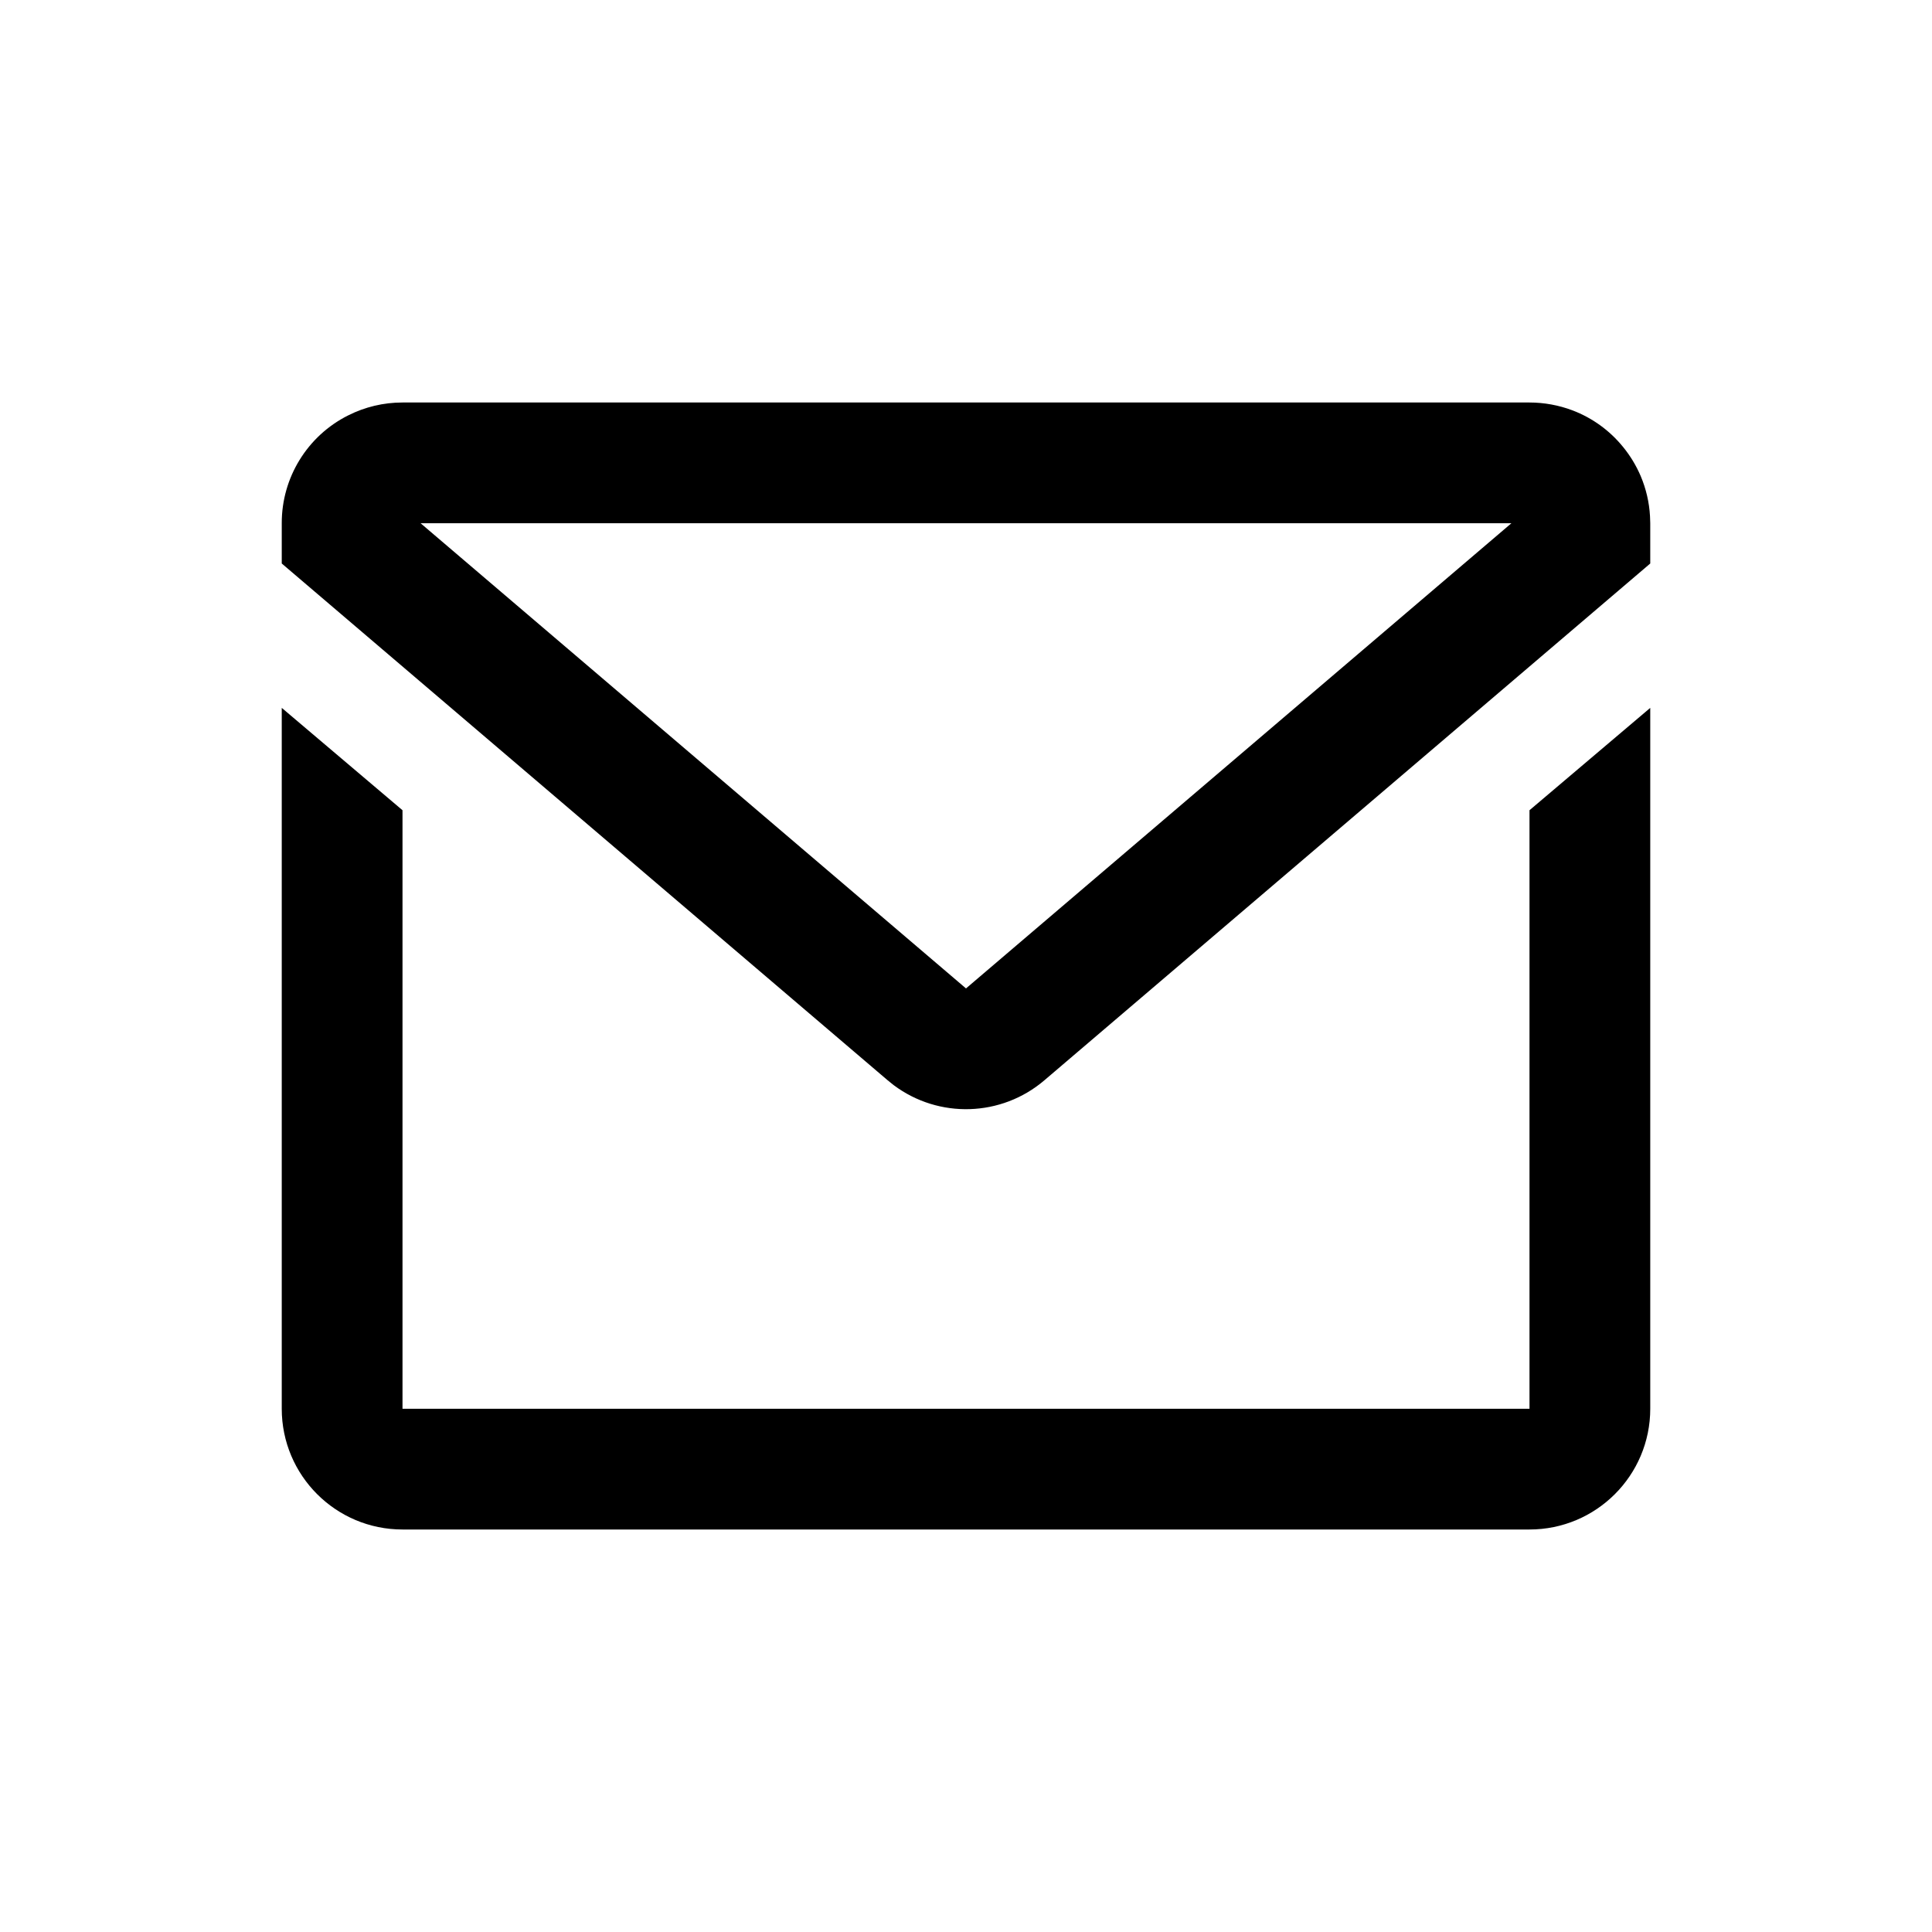
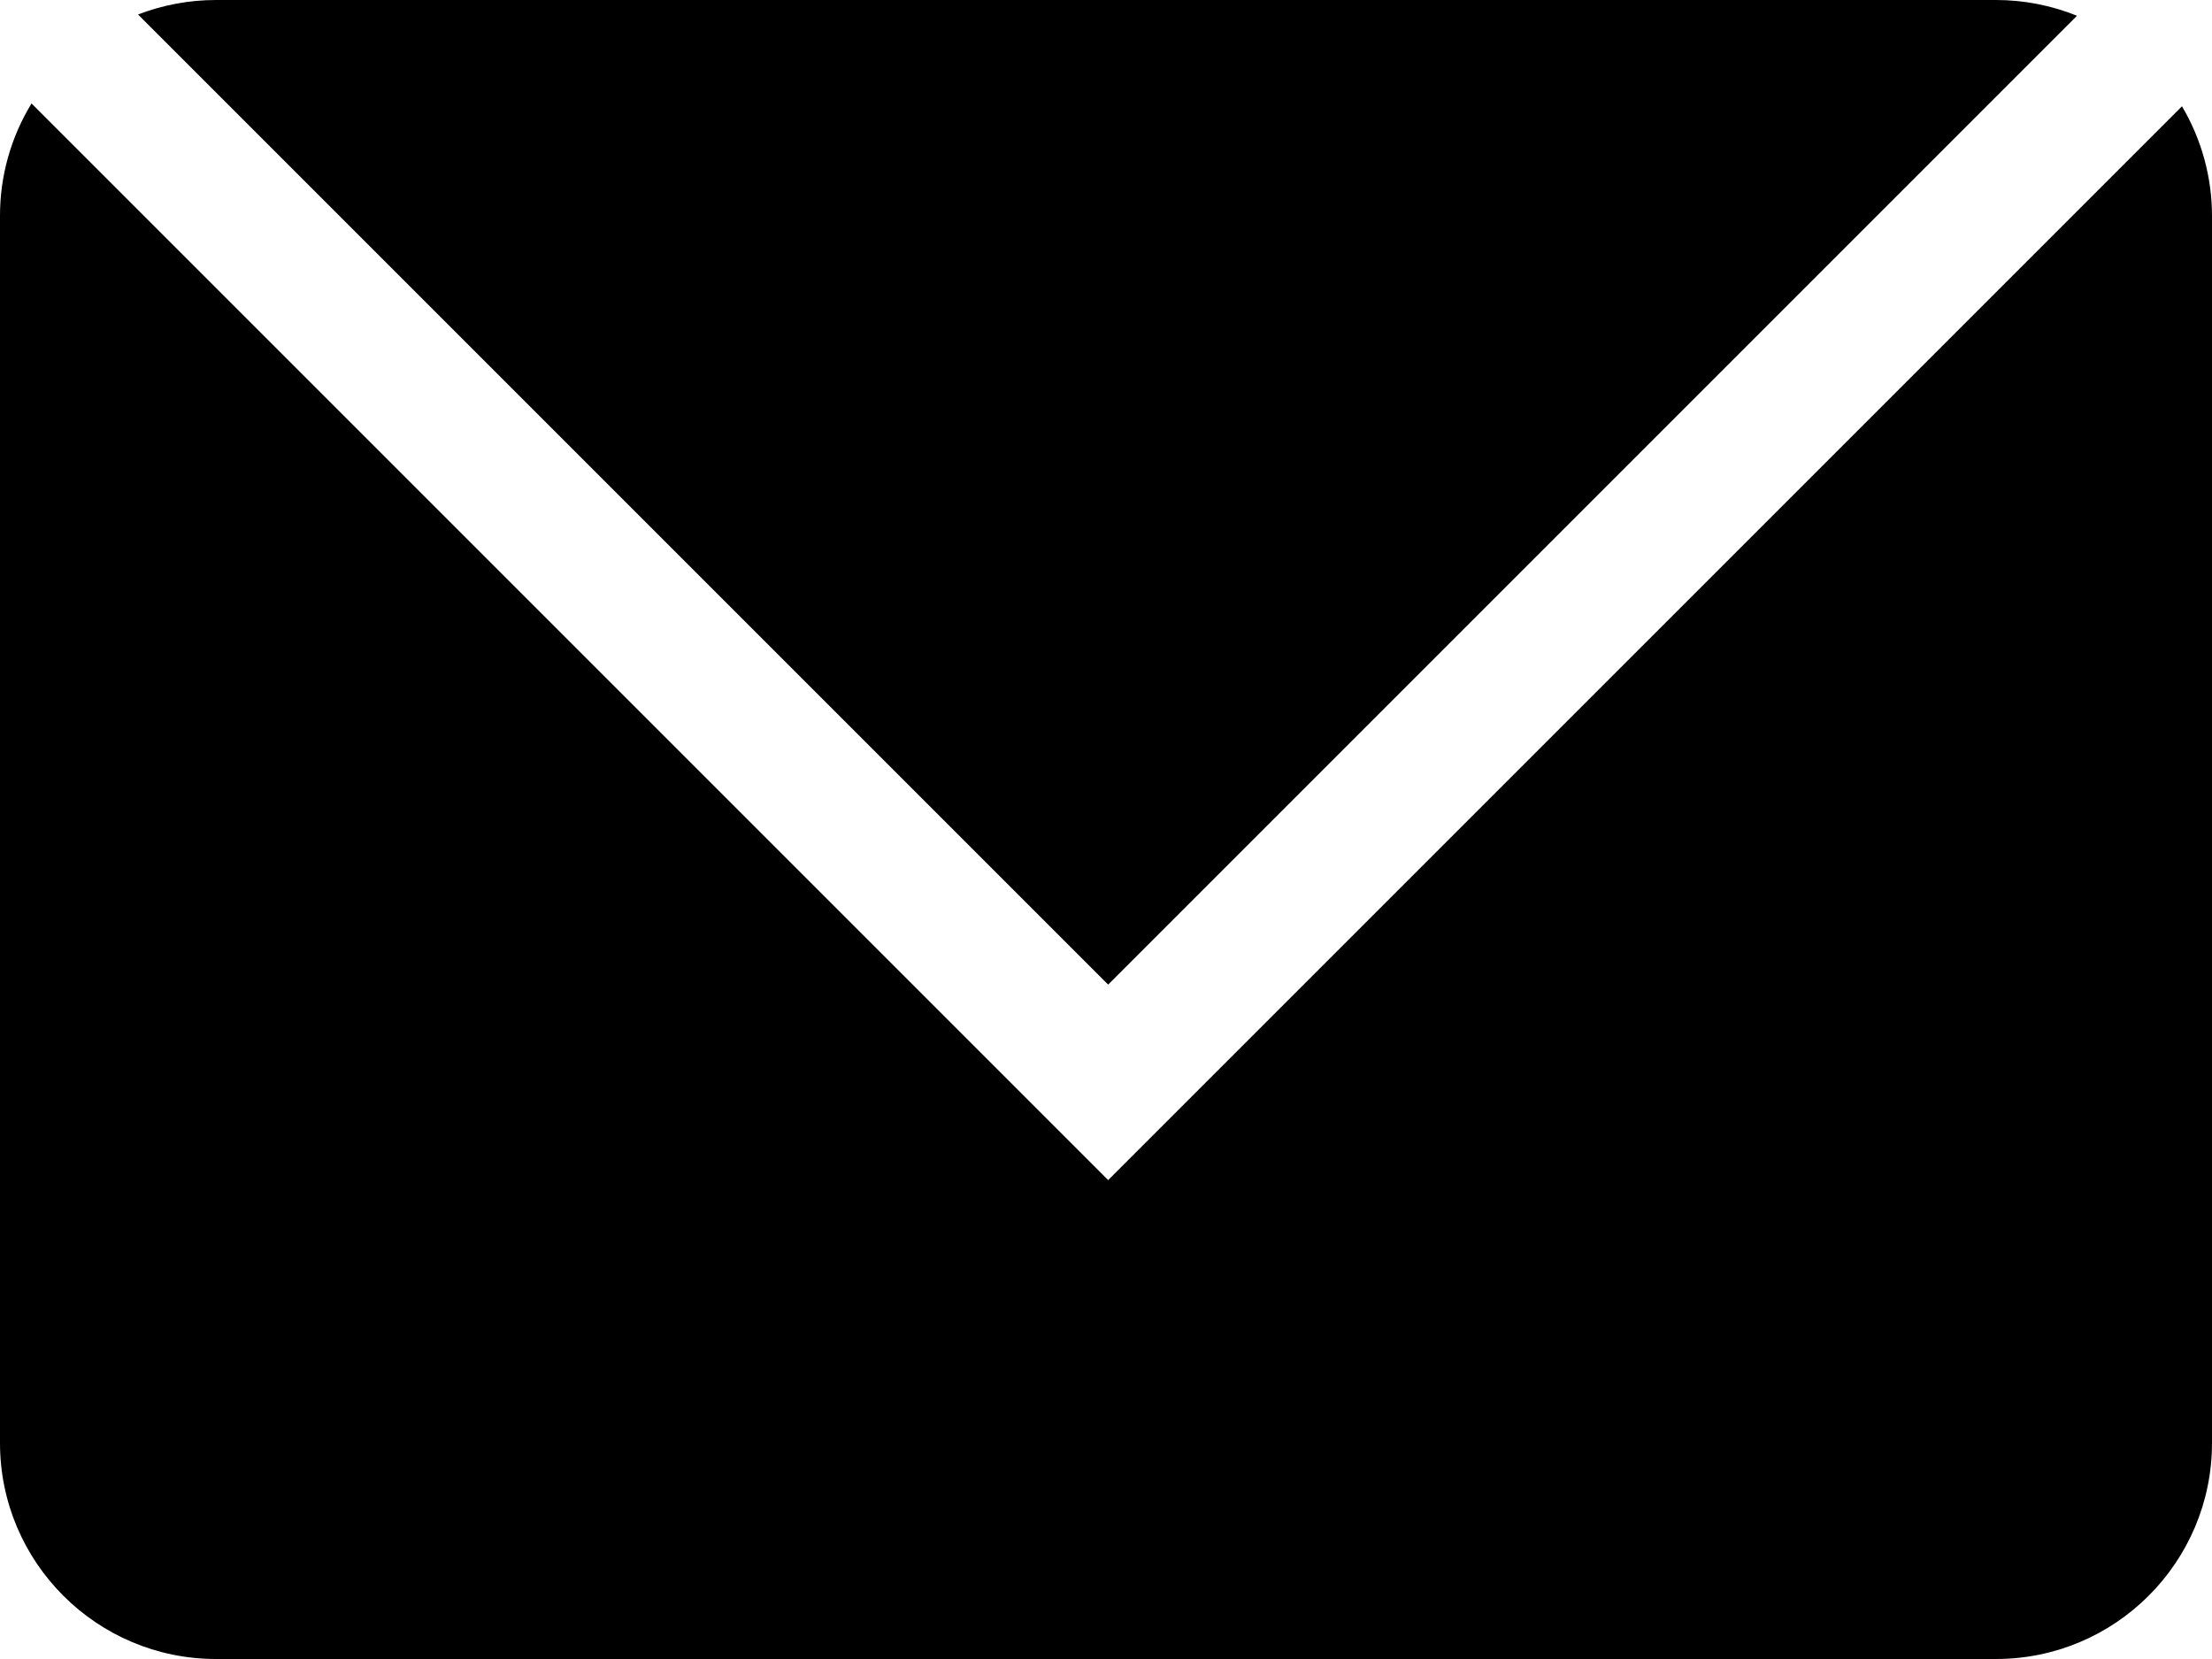
- <svg xmlns="http://www.w3.org/2000/svg" class="icon" viewBox="0 0 1024 1024" width="200" height="200">
-   <defs>
-     <style />
-   </defs>
-   <path d="M874.667 375.19v371.477a64 64 0 01-64 64H213.333a64 64 0 01-64-64V375.189l64 54.251v317.227h597.334V429.44l64-54.25zm-64-161.857a64.79 64.79 0 0122.826 4.182 63.616 63.616 0 0126.795 19.413 64.32 64.32 0 019.344 15.467 63.676 63.676 0 014.907 21.184l.128 3.754v21.334l-321.131 273.92a64 64 0 01-79.893 2.538l-3.179-2.56-321.13-273.898v-21.334a63.787 63.787 0 0135.135-57.13 63.872 63.872 0 0128.864-6.87h597.334zm-9.6 64H222.933L512 523.883l289.067-246.55z" />
+ <svg xmlns="http://www.w3.org/2000/svg" width="128" height="96">
+   <path d="M64.125 56.975L120.188.912A12.476 12.476 0 0 0 115.5 0h-103c-1.588 0-3.113.3-4.513.838l56.138 56.137z" />
+   <path d="M64.125 68.287l-62.3-62.3A12.42 12.42 0 0 0 0 12.5v71C0 90.4 5.6 96 12.5 96h103c6.9 0 12.5-5.6 12.5-12.5v-71a12.47 12.47 0 0 0-1.737-6.35L64.125 68.287z" />
</svg>
